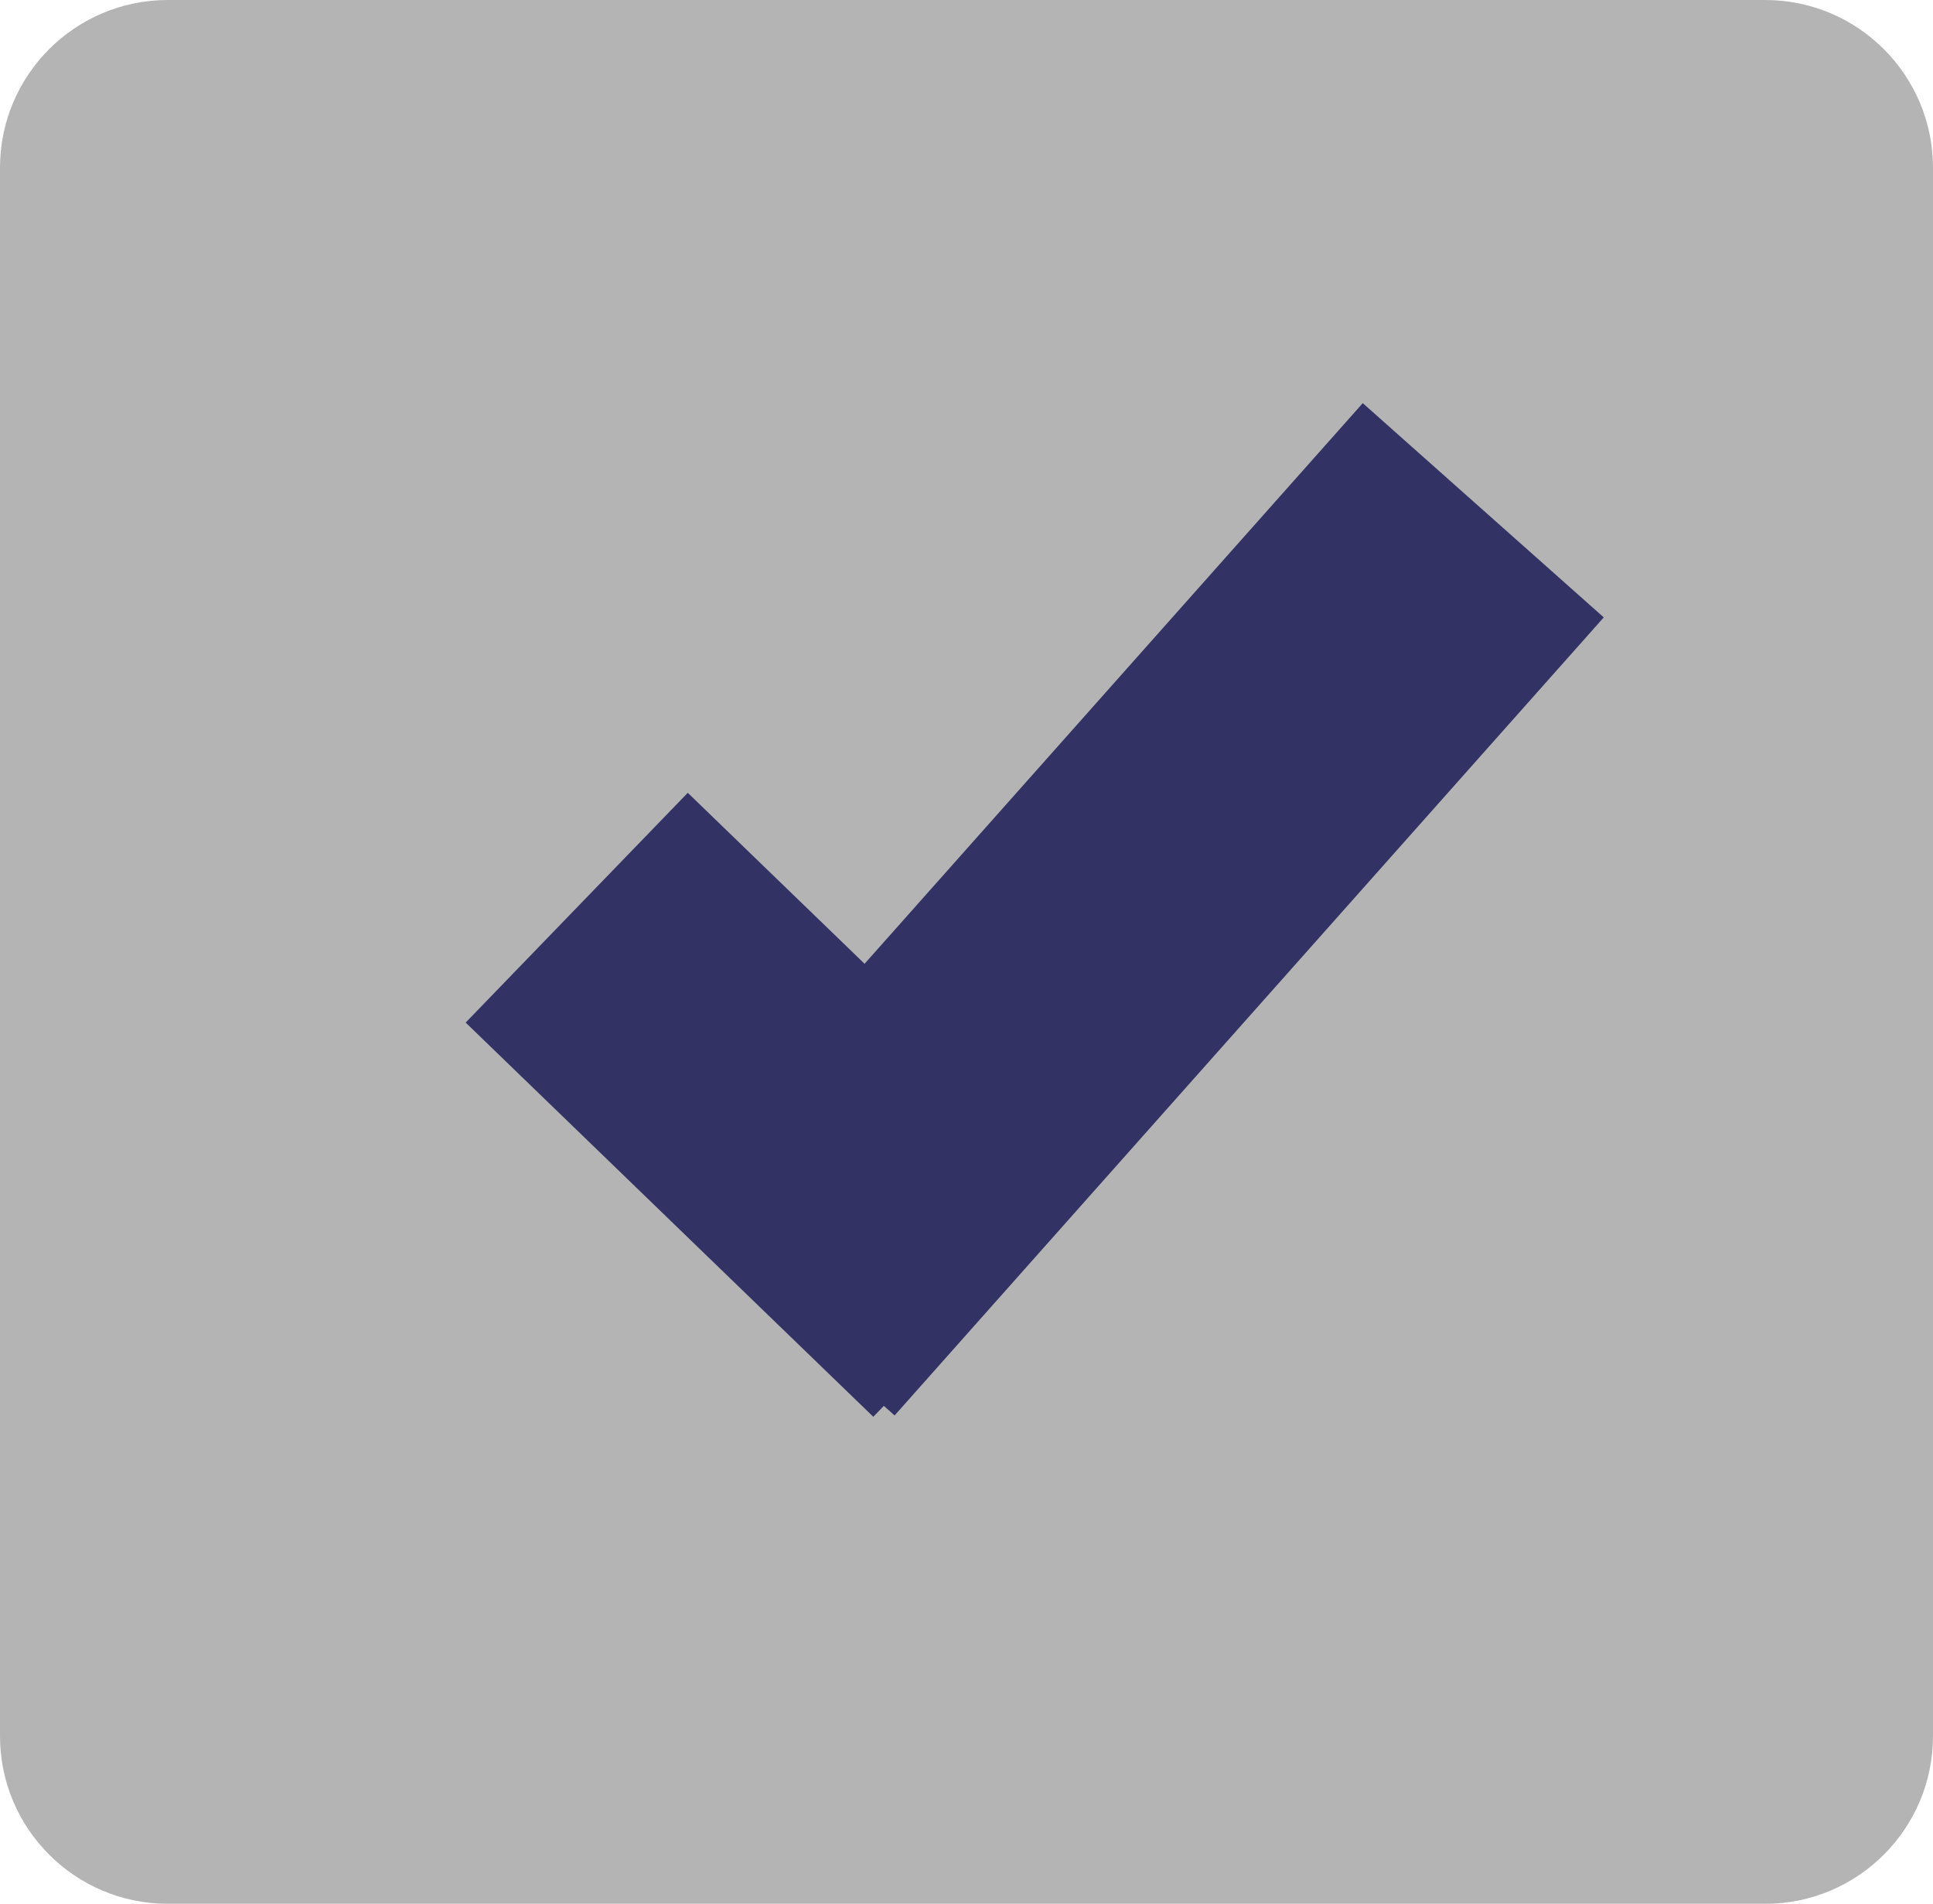
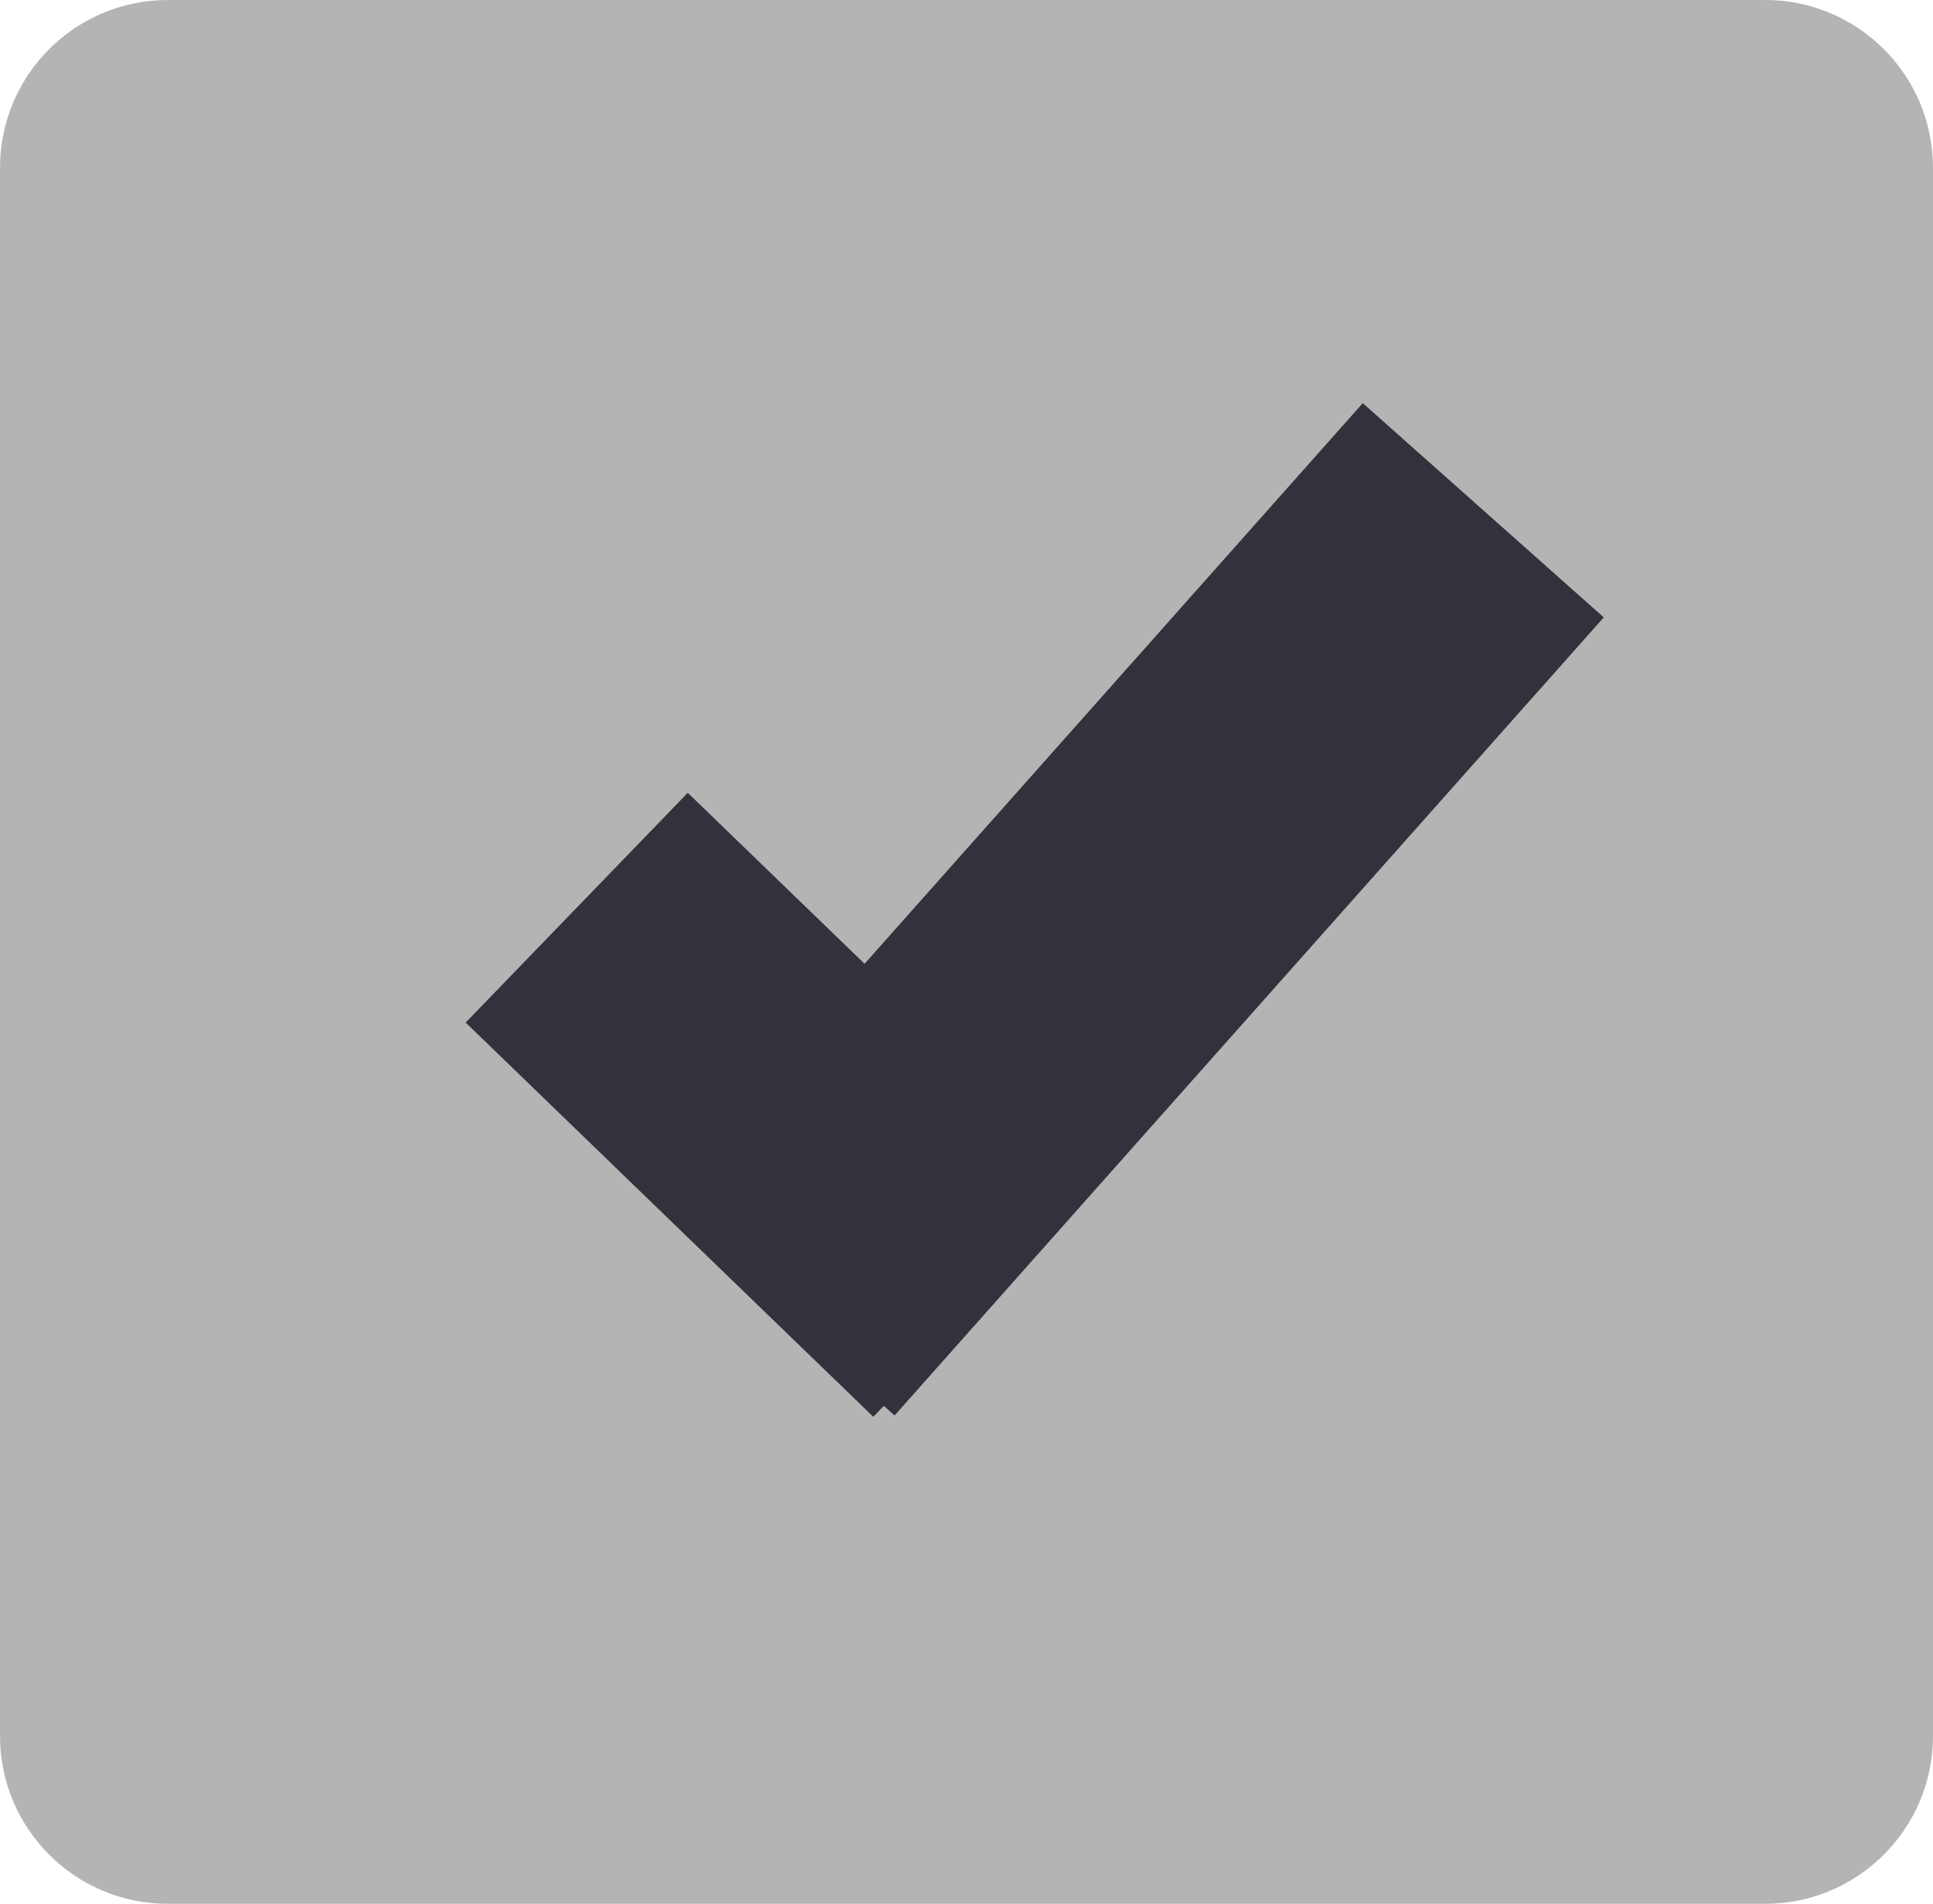
<svg xmlns="http://www.w3.org/2000/svg" version="1.1" id="mdi-checkbox-multiple-marked" x="0px" y="0px" viewBox="0 0 6.013 5.921" xml:space="preserve" width="6.013" height="5.921">
  <defs id="defs1" />
-   <rect style="fill:#b4b4b4;fill-opacity:1;stroke:#555564;stroke-width:0;stroke-miterlimit:1;stroke-dasharray:none;stroke-opacity:1" id="rect1" width="6.013" height="5.921" x="0" y="0" ry="0.522" />
-   <path style="fill:none;fill-rule:evenodd;stroke:#323264;stroke-width:0.994;stroke-linecap:butt;stroke-linejoin:miter;stroke-dasharray:none;stroke-opacity:1" d="m 1.794,2.823 1.268,1.226" id="path2-2" />
-   <path style="fill:none;fill-rule:evenodd;stroke:#323264;stroke-width:1.003;stroke-linecap:butt;stroke-linejoin:miter;stroke-dasharray:none;stroke-opacity:1" d="M 2.408,4.069 4.614,1.587" id="path3-9" />
+   <rect style="fill:#b4b4b4;fill-opacity:1;stroke:#646473;stroke-width:0;stroke-miterlimit:1;stroke-dasharray:none;stroke-opacity:1" id="rect1" width="6.013" height="5.921" x="0" y="0" ry="0.522" />
+   <path style="fill:none;fill-rule:evenodd;stroke:#32323c;stroke-width:0.994;stroke-linecap:butt;stroke-linejoin:miter;stroke-dasharray:none;stroke-opacity:1" d="m 1.794,2.823 1.268,1.226" id="path2-2" />
+   <path style="fill:none;fill-rule:evenodd;stroke:#32323c;stroke-width:1.003;stroke-linecap:butt;stroke-linejoin:miter;stroke-dasharray:none;stroke-opacity:1" d="M 2.408,4.069 4.614,1.587" id="path3-9" />
</svg>
